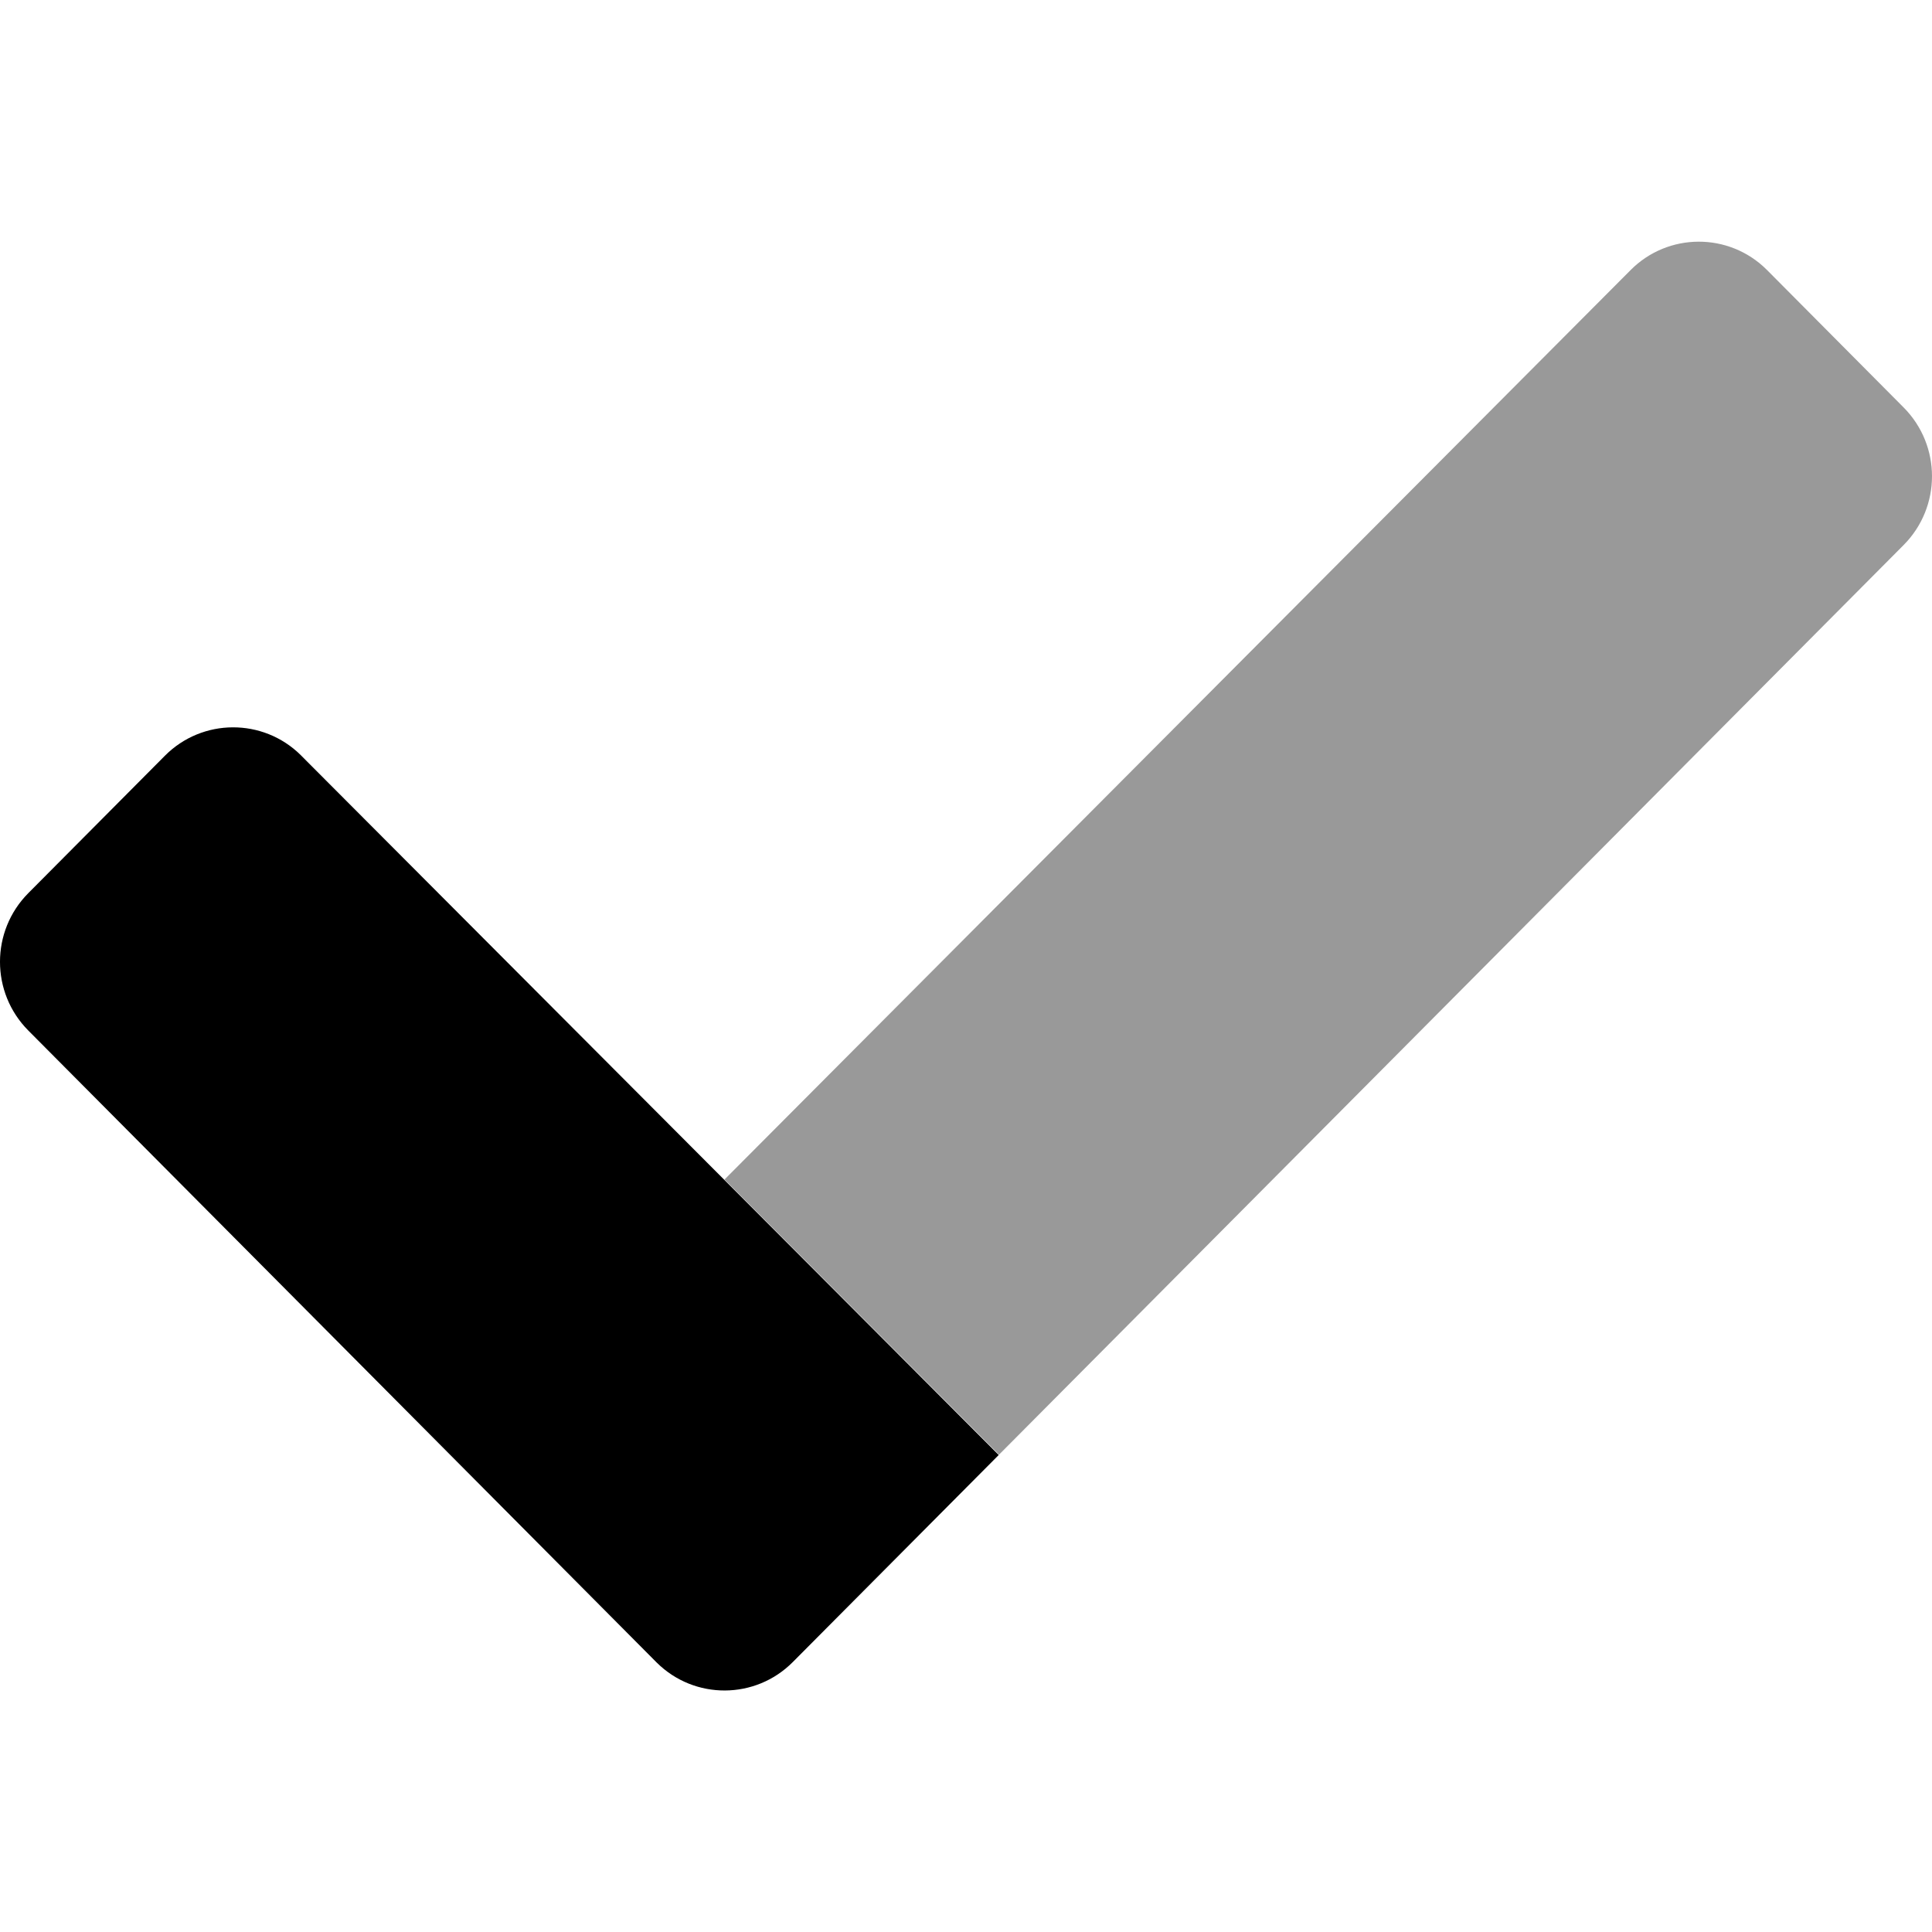
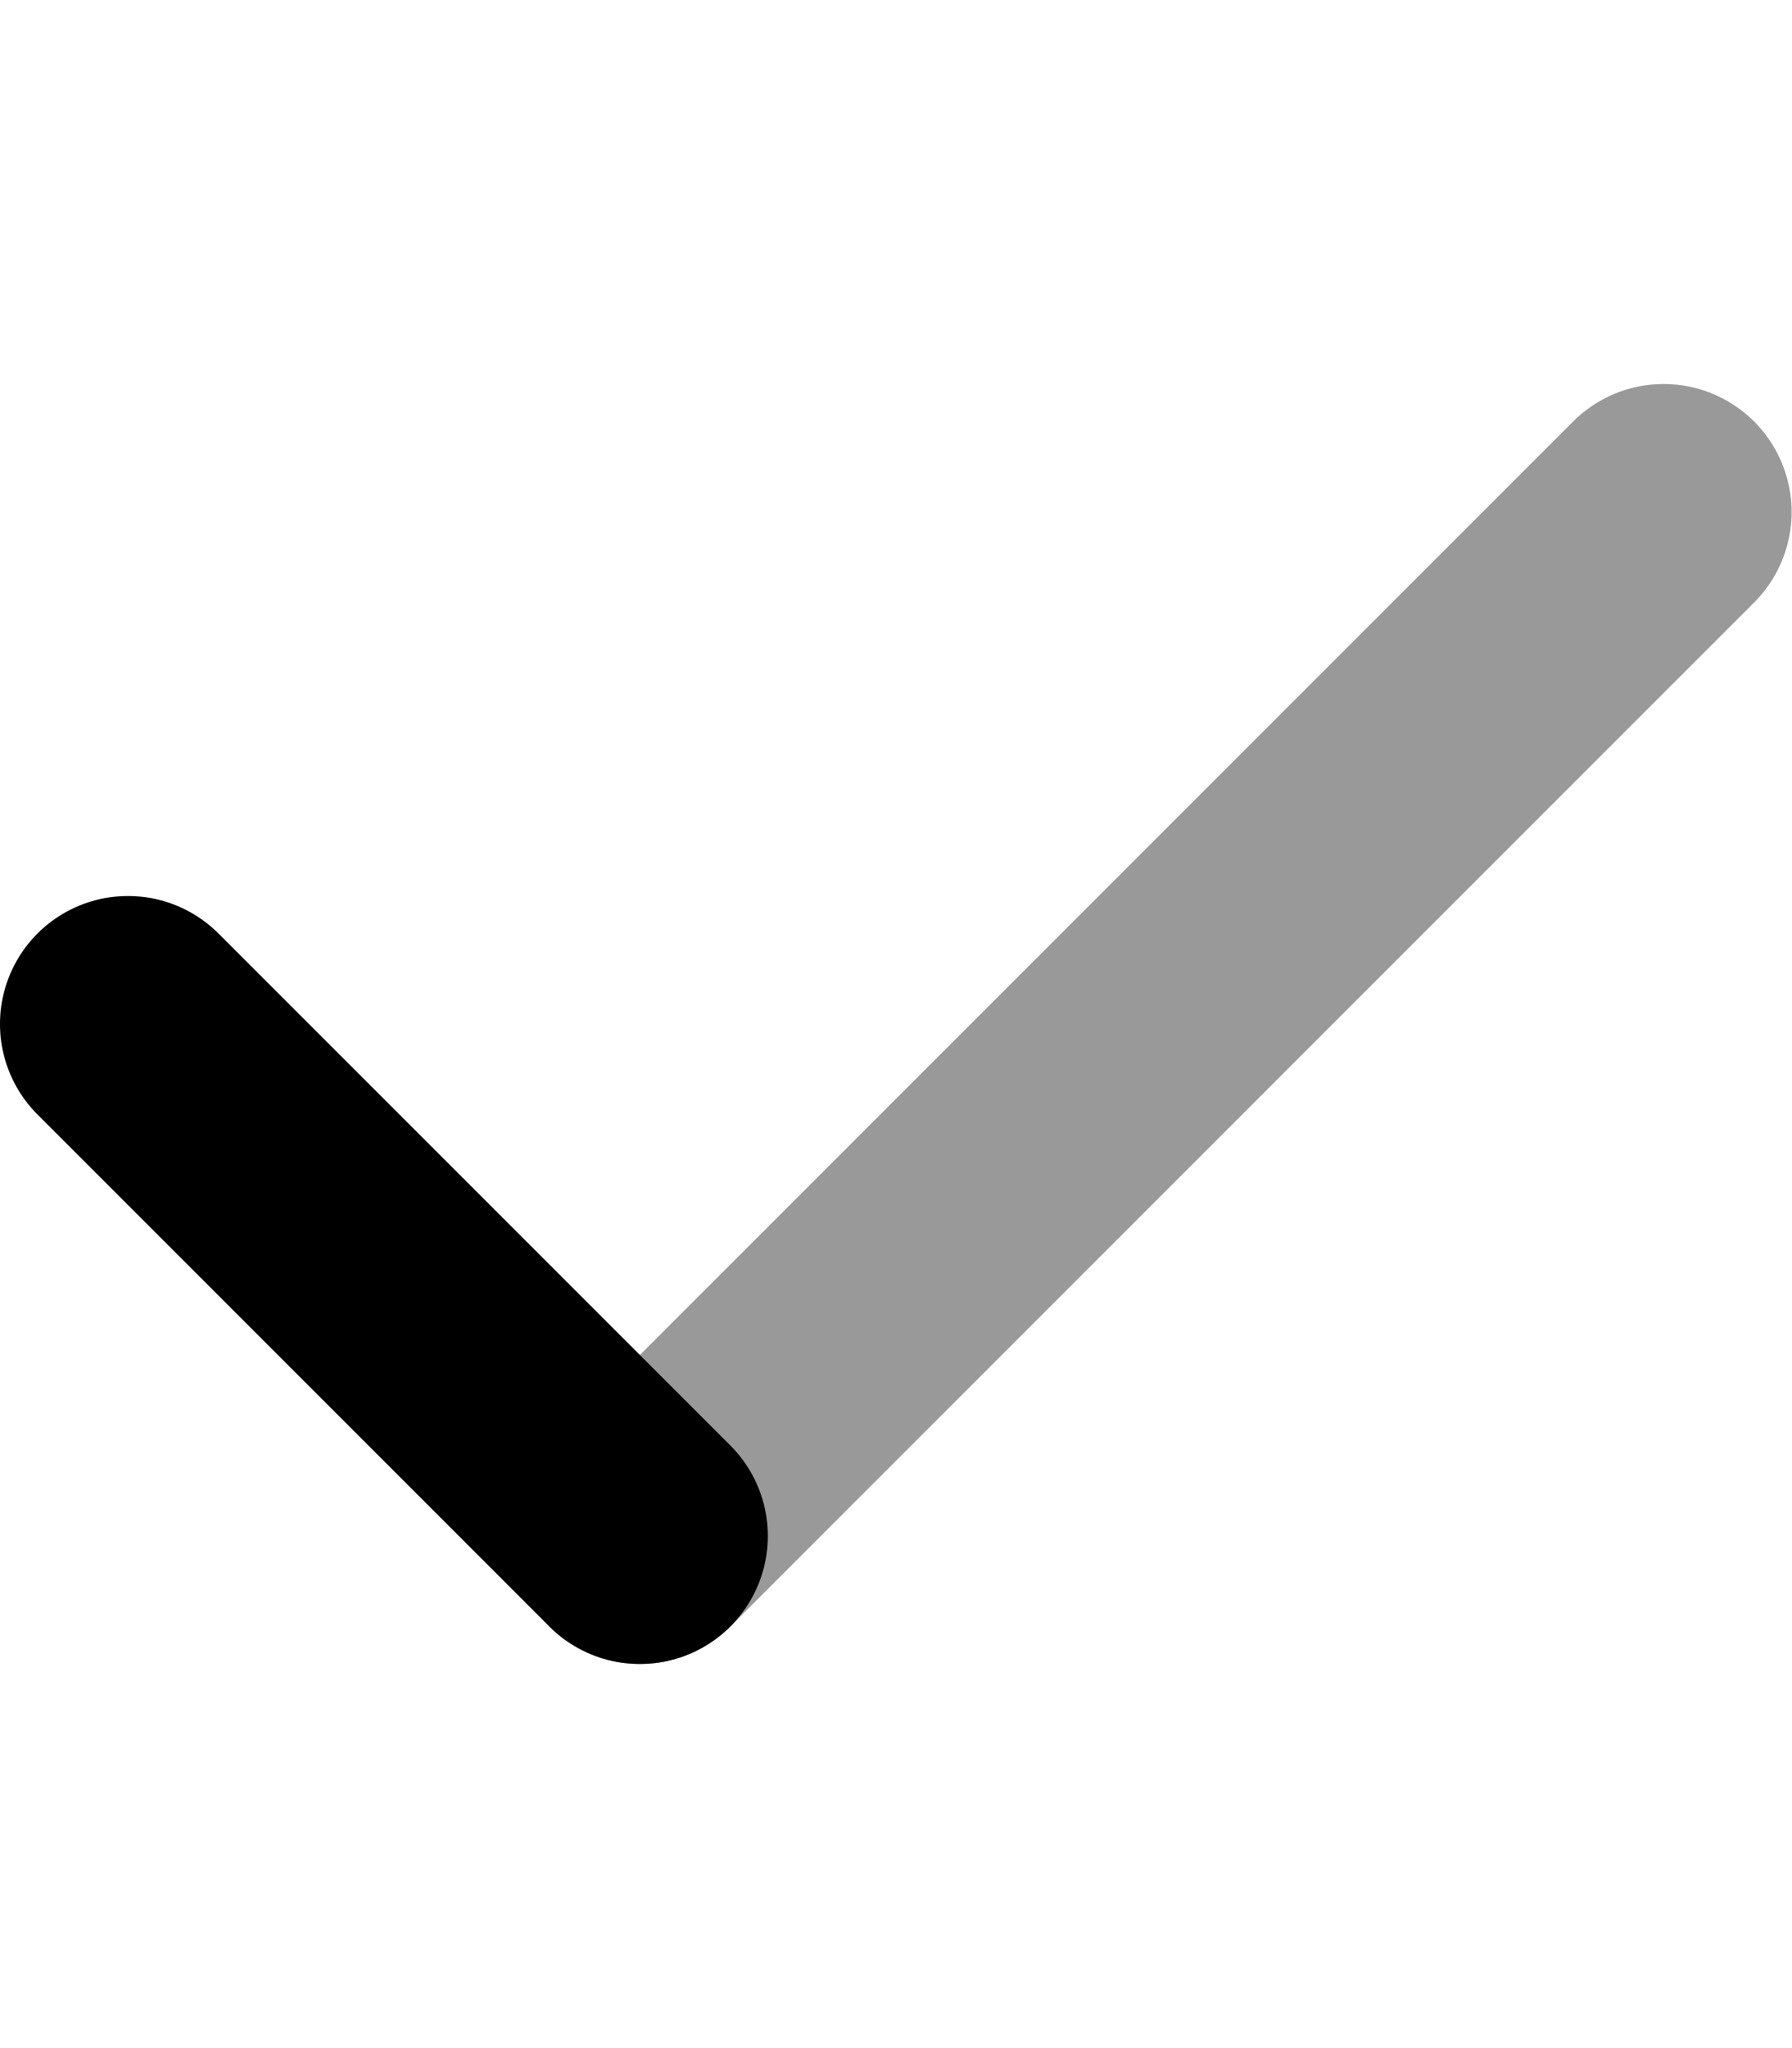
- <svg xmlns="http://www.w3.org/2000/svg" aria-hidden="true" focusable="false" data-prefix="fad" data-icon="check" class="svg-inline--fa fa-check fa-w-16" role="img" viewBox="0 0 512 512">
-   <g class="fa-group">
-     <path class="fa-secondary" fill="currentColor" d="M504.5 144.42L264.75 385.5 192 312.59l240.11-241a25.49 25.49 0 0 1 36.06-.14l.14.14L504.5 108a25.86 25.86 0 0 1 0 36.42z" opacity="0.4" />
-     <path class="fa-primary" fill="currentColor" d="M264.67 385.59l-54.57 54.87a25.5 25.5 0 0 1-36.06.14l-.14-.14L7.5 273.1a25.84 25.84 0 0 1 0-36.41l36.2-36.41a25.49 25.49 0 0 1 36-.17l.16.17z" />
+ <svg xmlns="http://www.w3.org/2000/svg" viewBox="0 0 448 512">
+   <g fill="none" stroke="#000" stroke-width="64" stroke-linecap="round">
+     <path d="M160 384L416 128" opacity="0.4" />
+     <path d="M32 256L160 384" />
  </g>
</svg>
